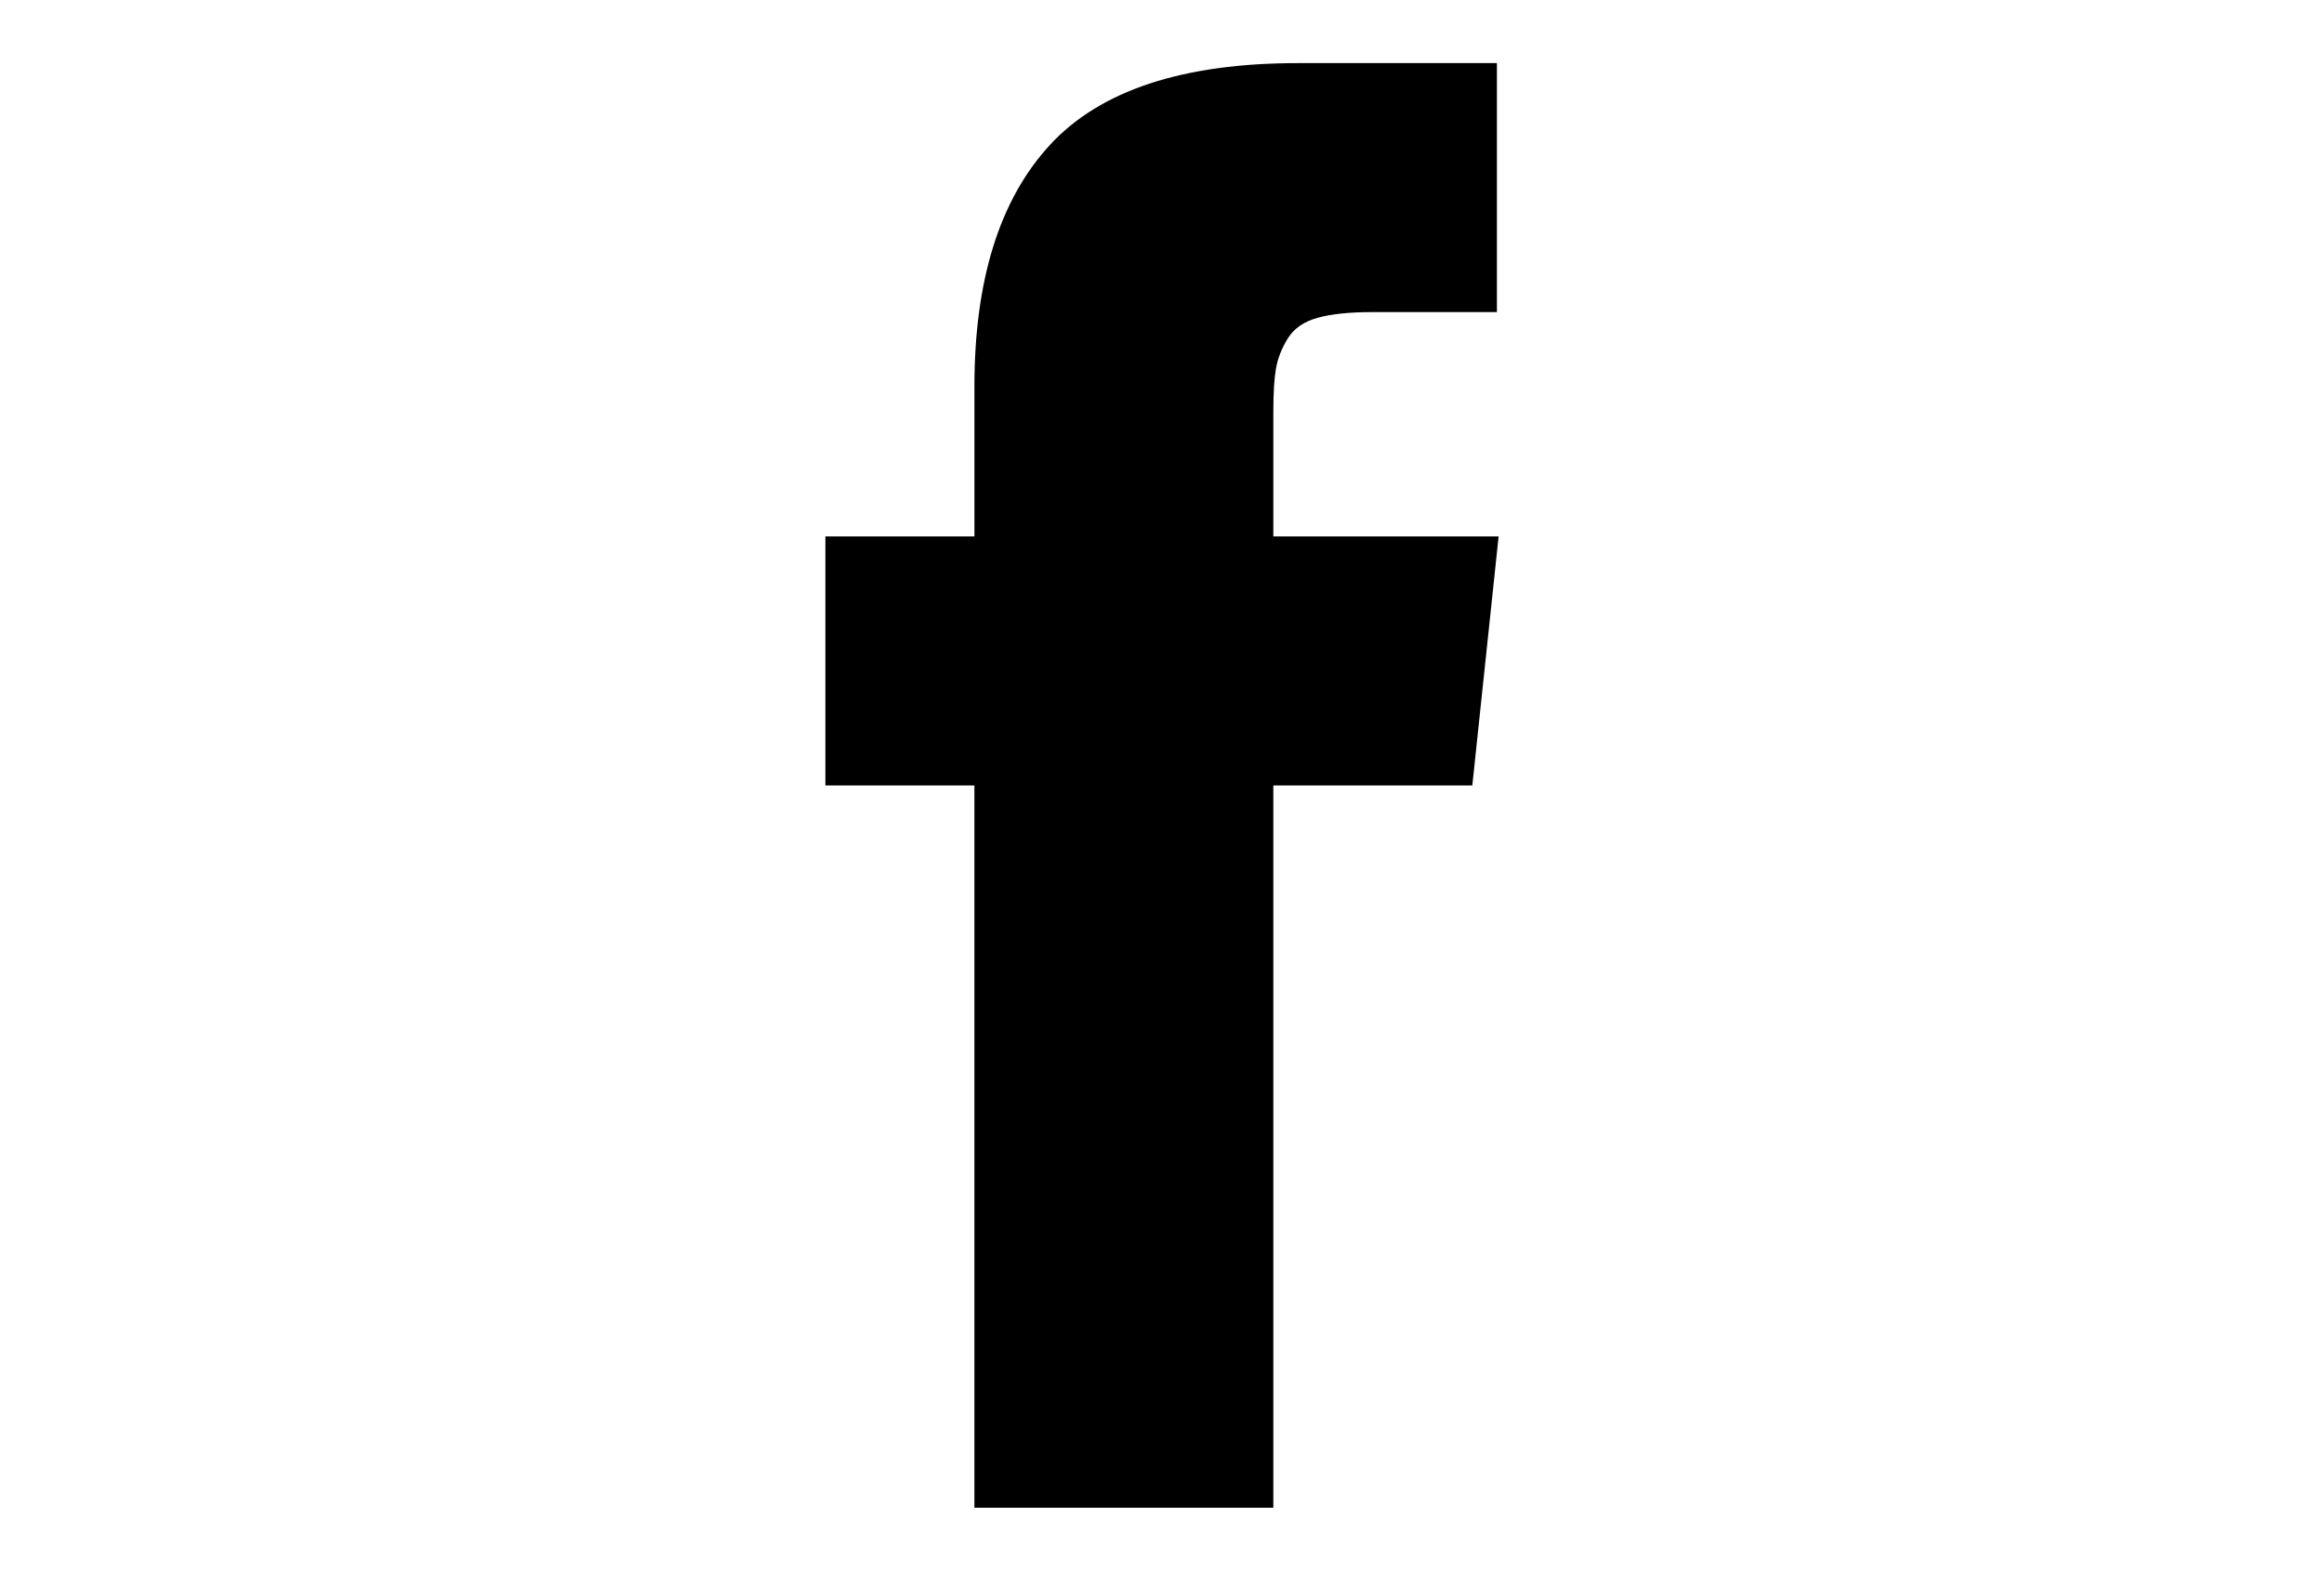
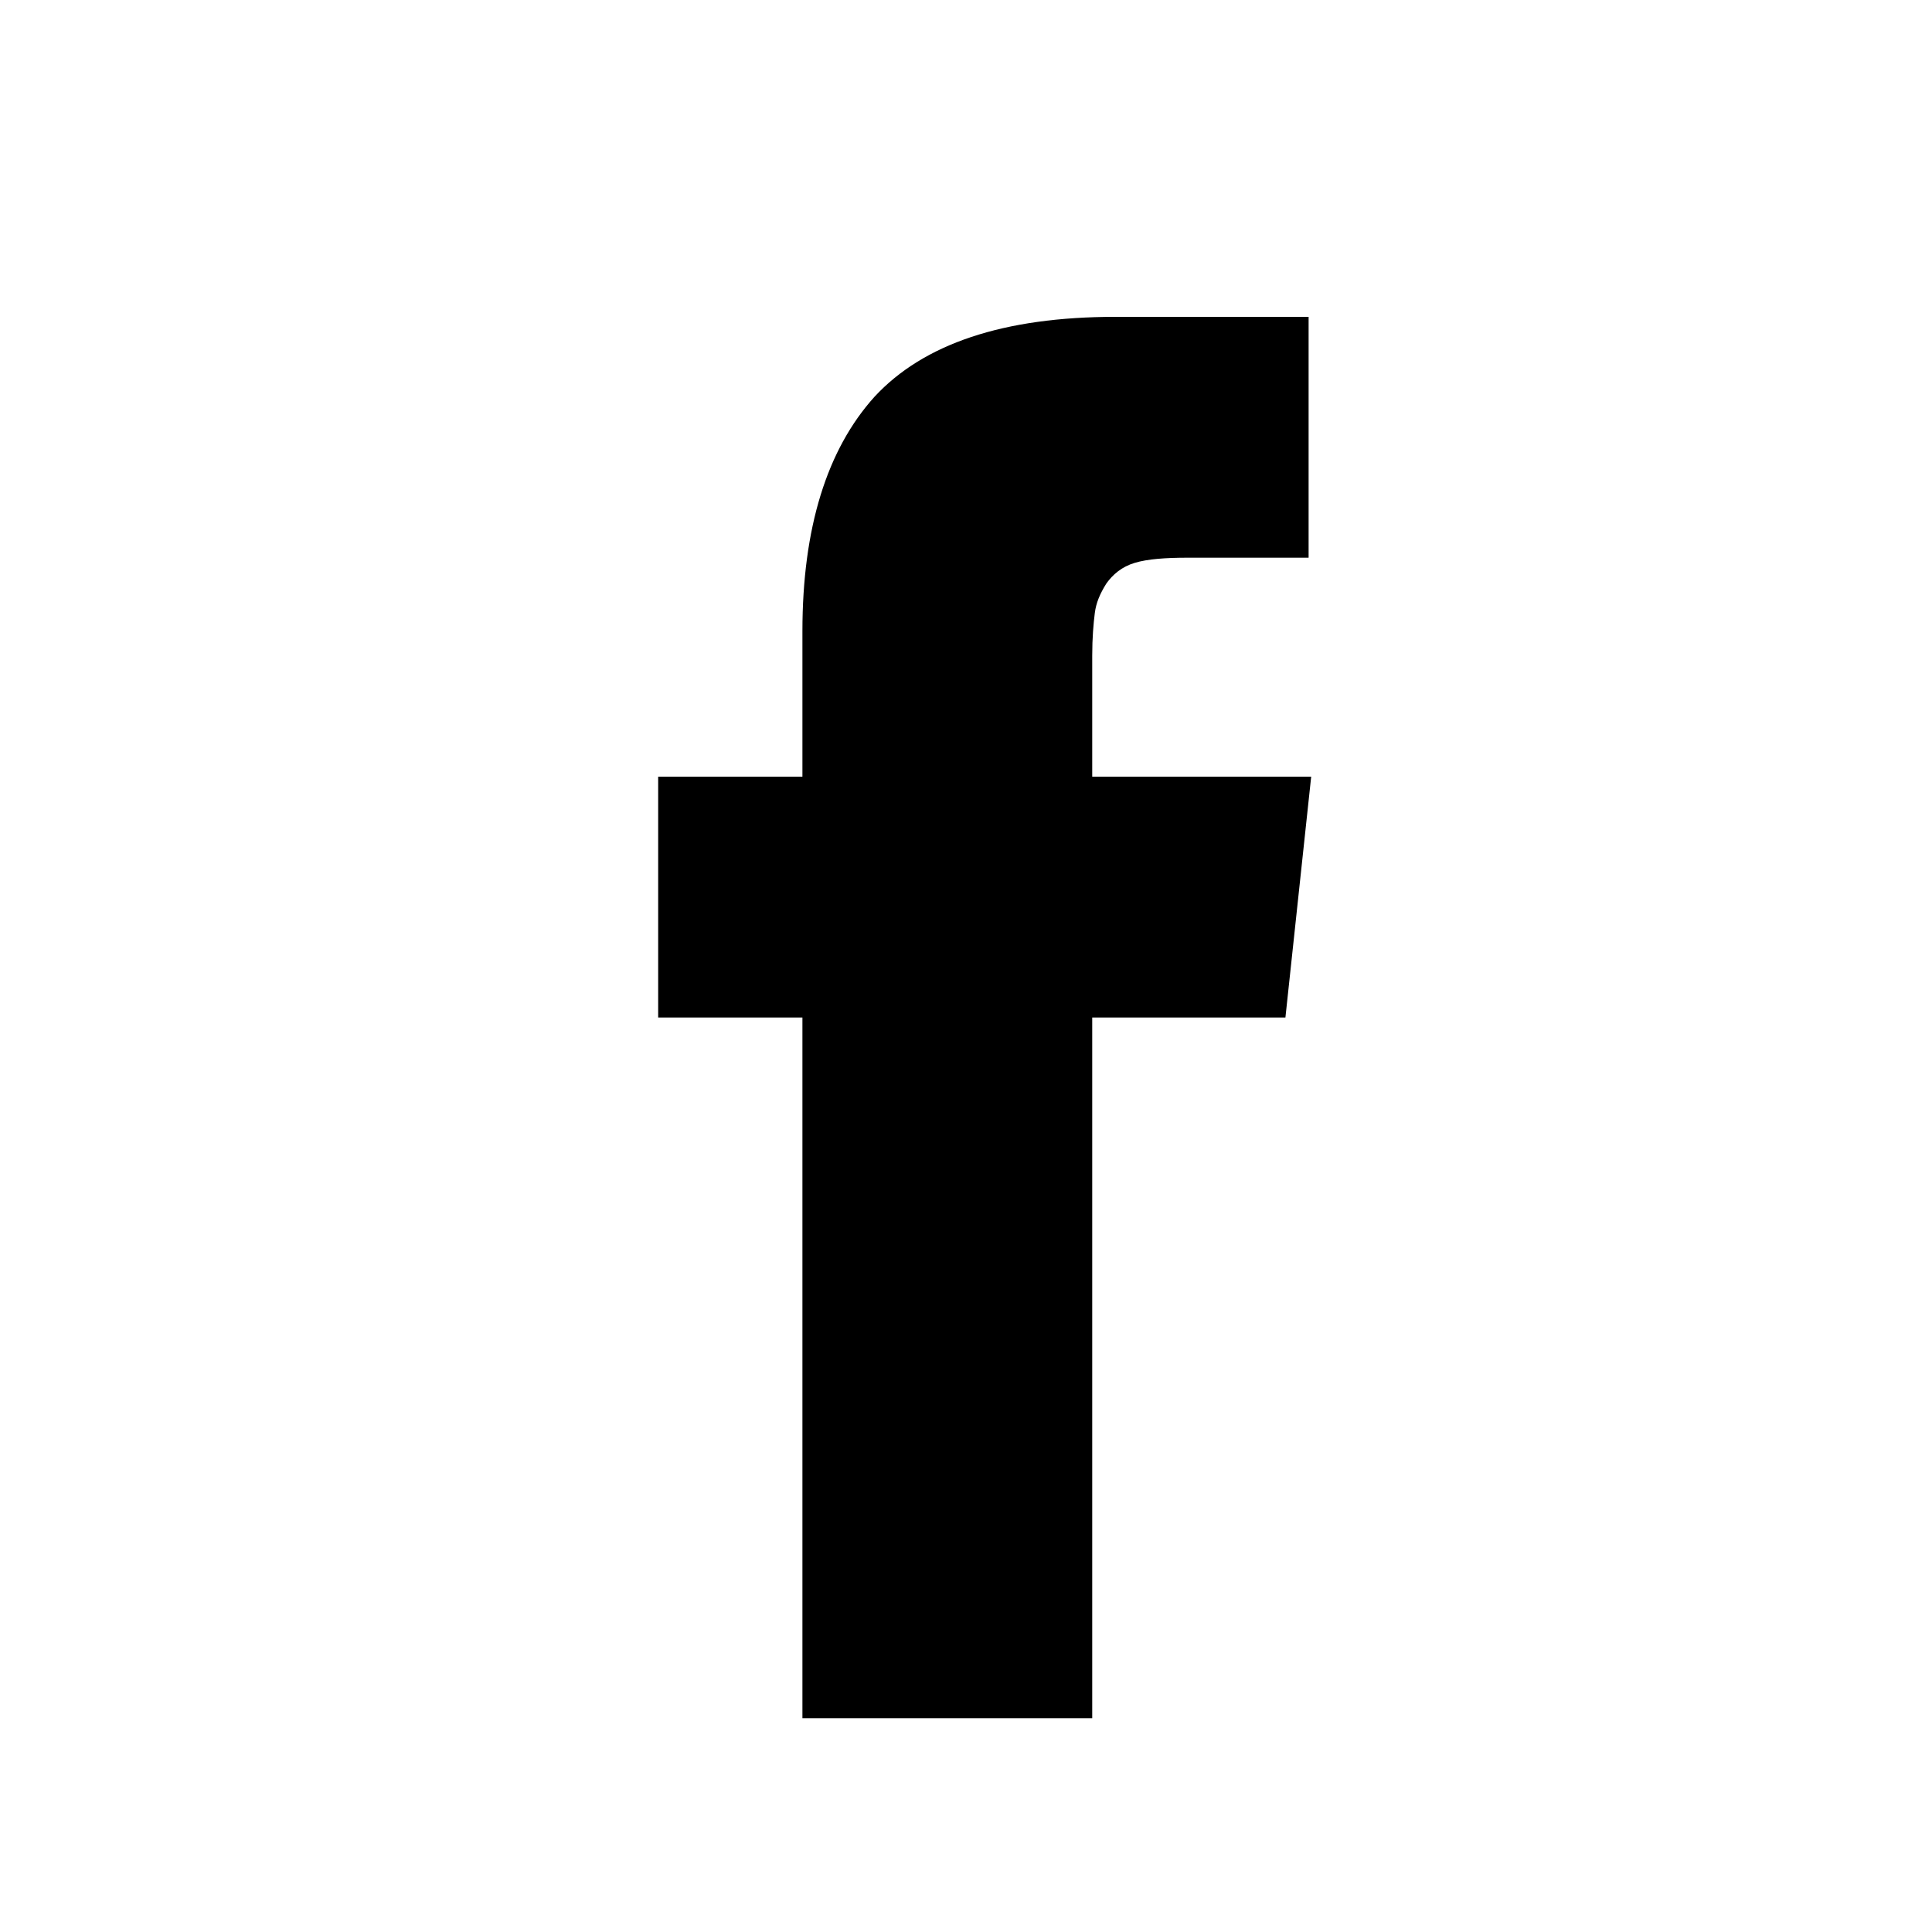
- <svg xmlns="http://www.w3.org/2000/svg" width="216" height="146" viewBox="0 0 216 146">
-   <path d="M118.348 49.86V38.293c0-1.737.08-3.082.243-4.032.165-.95.53-1.886 1.104-2.81.57-.923 1.494-1.56 2.77-1.914 1.277-.354 2.975-.53 5.094-.53h11.568V5.866H120.63c-10.702 0-18.387 2.54-23.058 7.617-4.67 5.08-7.006 12.56-7.006 22.446v13.93H76.714V73h13.85v67.134h27.784V73h18.494l2.444-23.14h-20.938z" />
+ <svg xmlns="http://www.w3.org/2000/svg" version="1.1" id="Layer_1" x="0px" y="0px" viewBox="0 0 150 150" style="enable-background:new 0 0 150 150;" xml:space="preserve">
+   <path d="M84.8,60.3v-9.4c0-1.4,0.1-2.5,0.2-3.3c0.1-0.8,0.4-1.5,0.9-2.3c0.5-0.7,1.2-1.3,2.2-1.6c1-0.3,2.4-0.4,4.1-0.4h9.4V24.6  h-15c-8.7,0-14.9,2.1-18.7,6.2C64.2,34.9,62.3,41,62.3,49v11.3H51.1V79h11.2v54.4h22.5V79h15l2-18.7C101.8,60.3,84.8,60.3,84.8,60.3  z" />
</svg>
